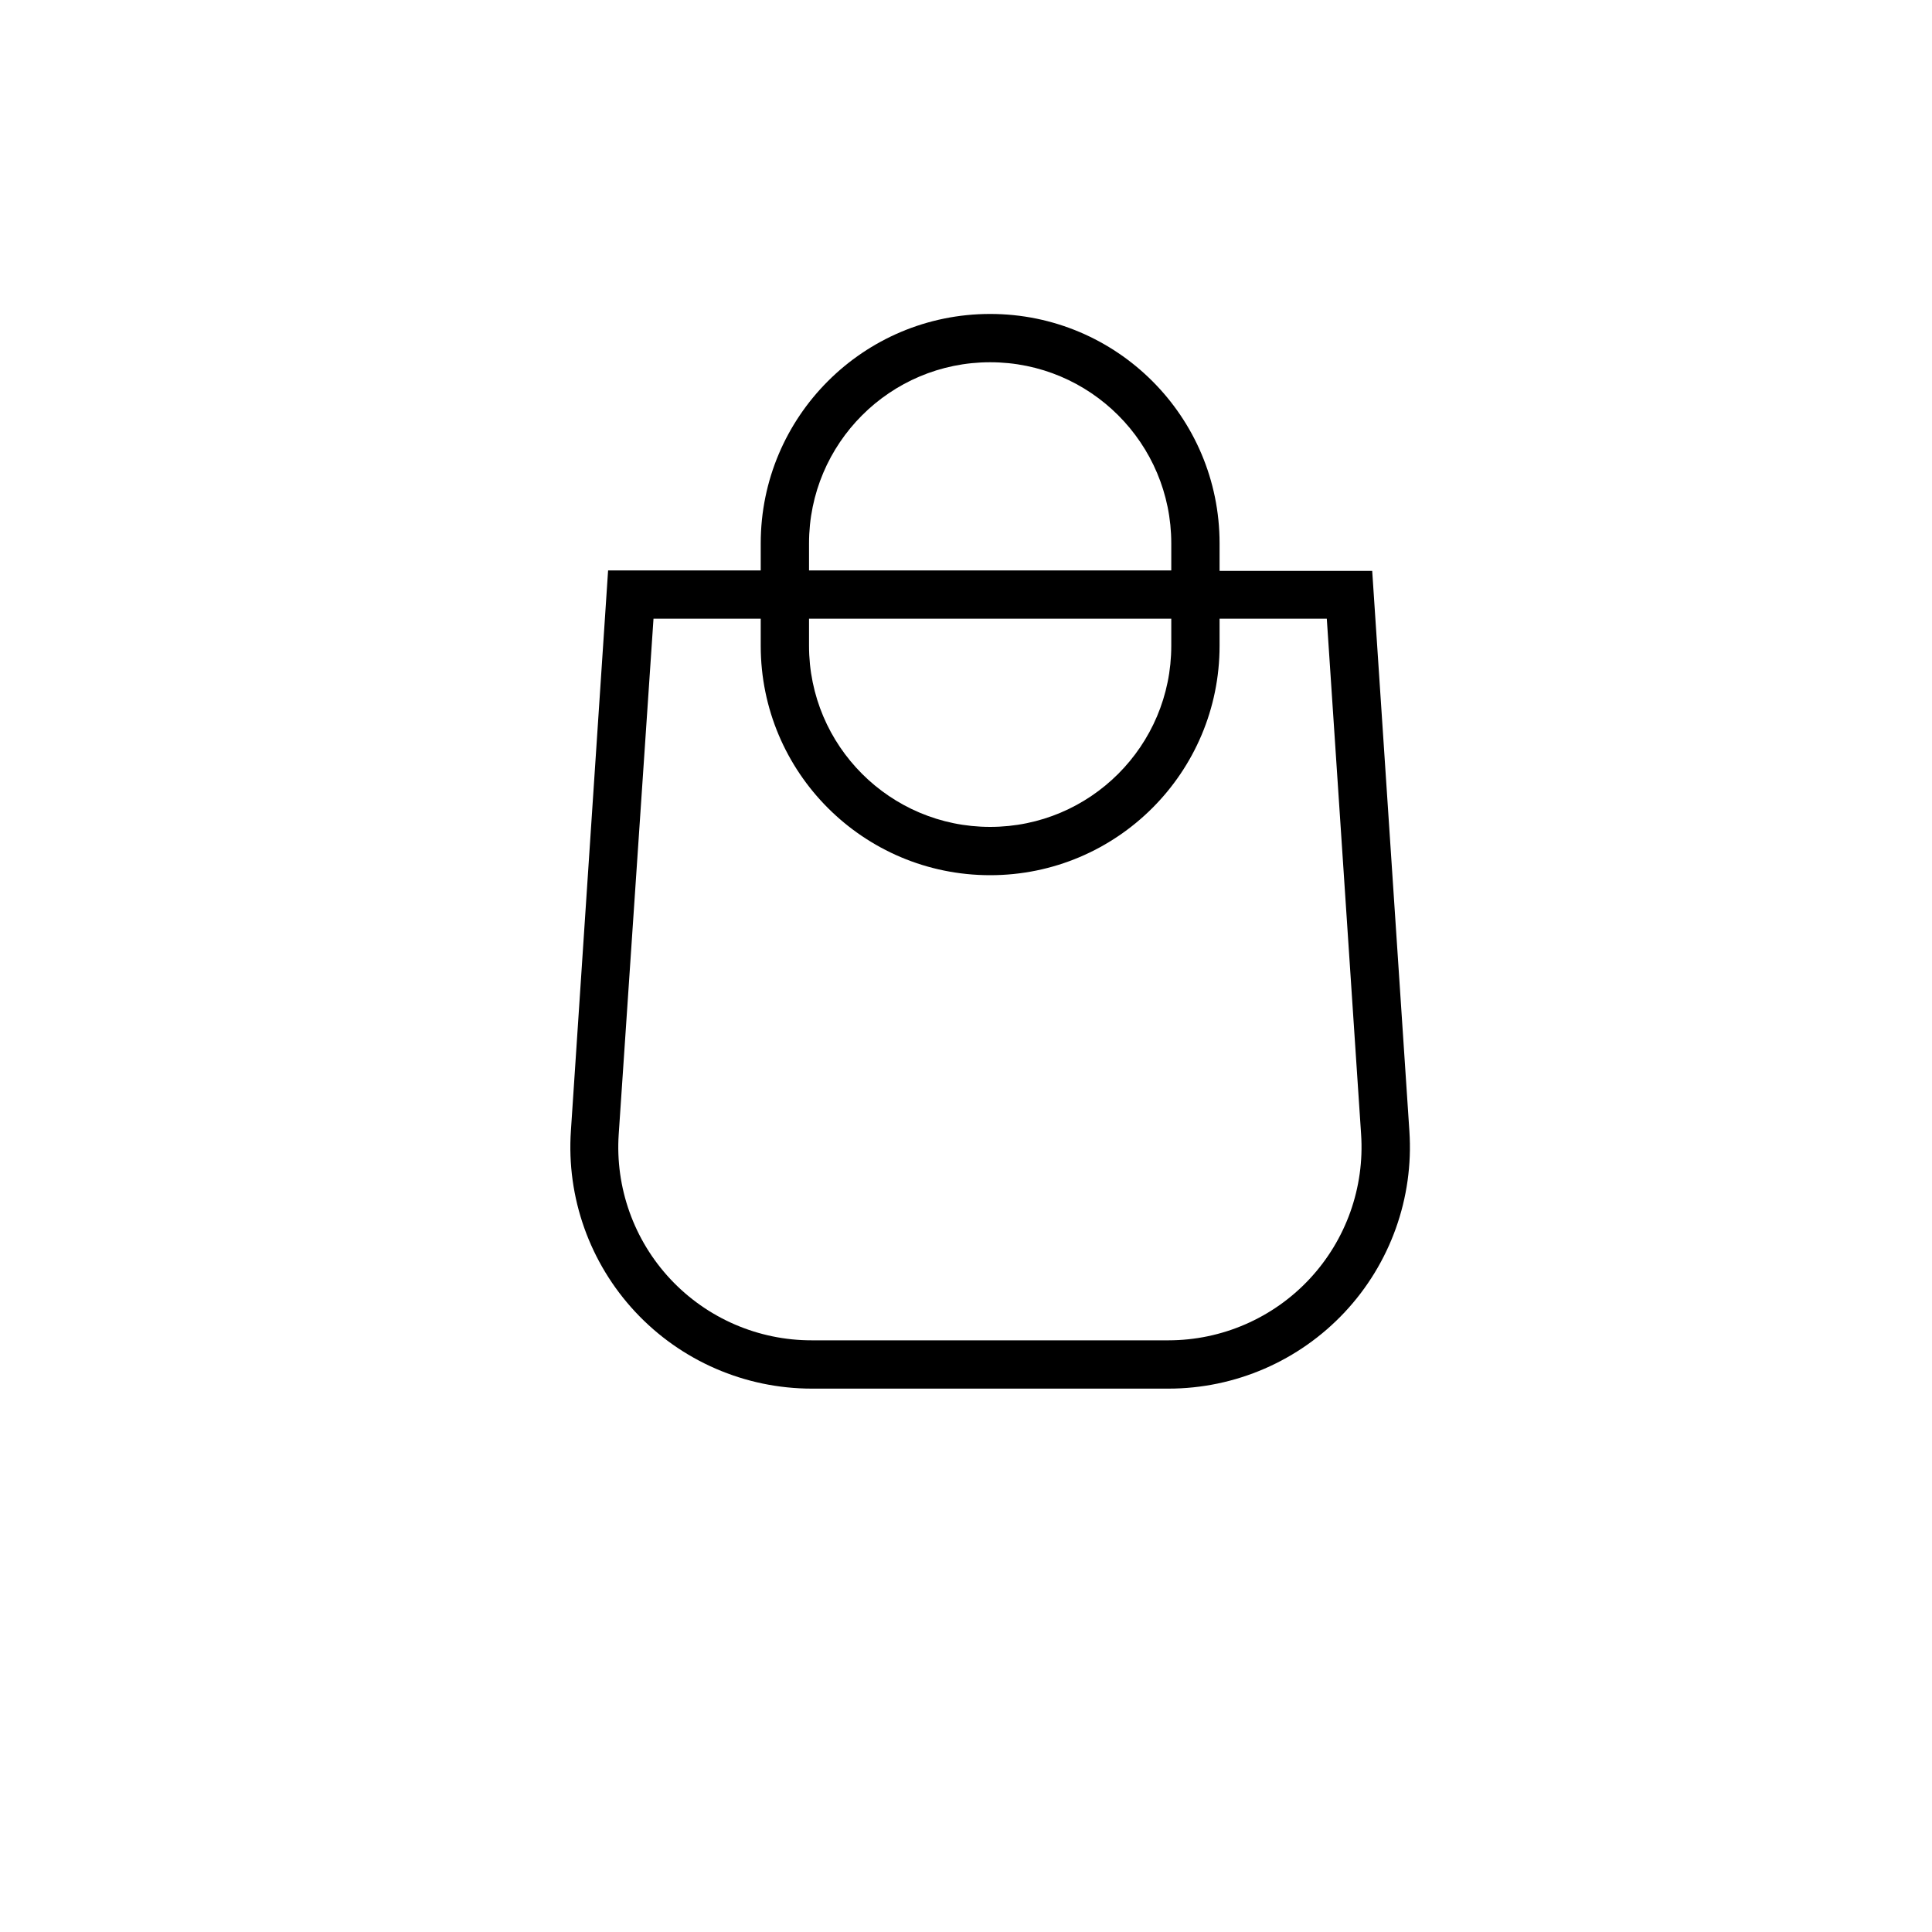
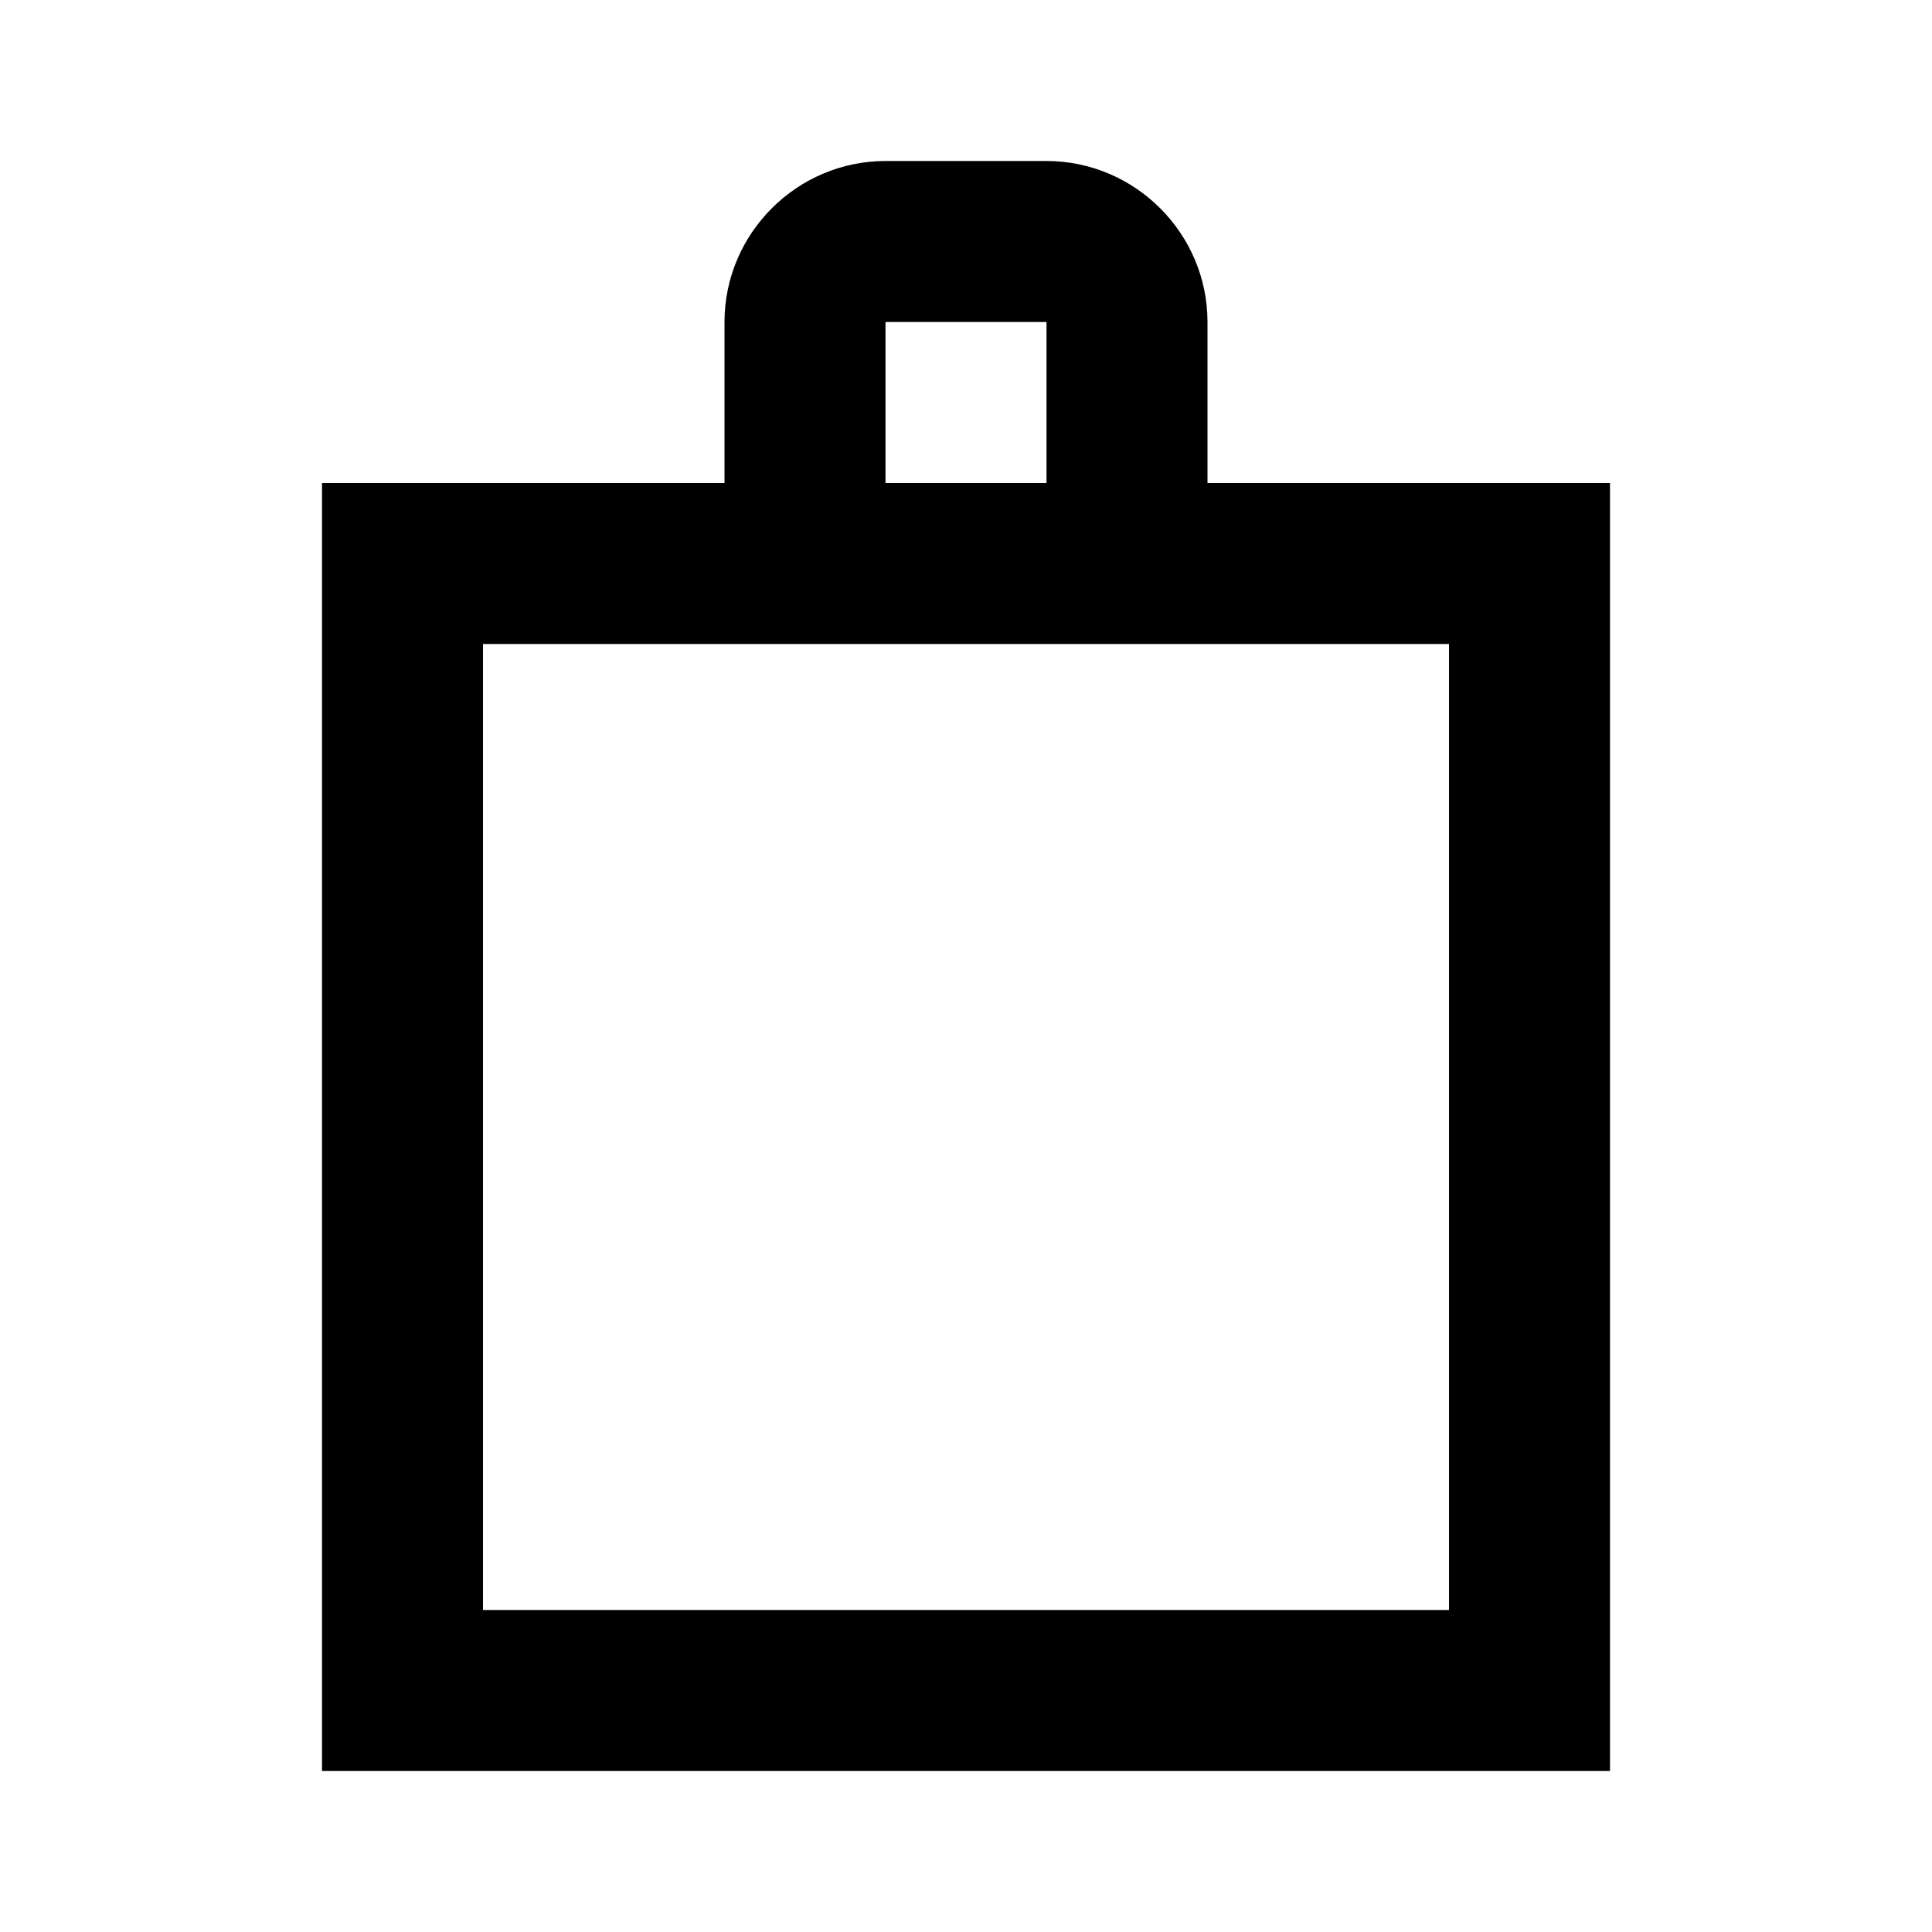
- <svg xmlns="http://www.w3.org/2000/svg" fill="none" class="icon icon-cart" viewBox="0 0 40 40">
-   <path fill="currentColor" fill-rule="evenodd" d="M20.5 6.5a4.75 4.75 0 0 0-4.75 4.75v.56h-3.16l-.77 11.6a5 5 0 0 0 4.99 5.34h7.38a5 5 0 0 0 4.99-5.33l-.77-11.6h-3.16v-.57A4.75 4.75 0 0 0 20.5 6.5m3.75 5.31v-.56a3.75 3.75 0 1 0-7.5 0v.56zm-7.5 1h7.5v.56a3.75 3.75 0 1 1-7.5 0zm-1 0v.56a4.75 4.75 0 1 0 9.5 0v-.56h2.22l.71 10.67a4 4 0 0 1-3.99 4.27h-7.38a4 4 0 0 1-4-4.27l.72-10.67z" />
+ <svg xmlns="http://www.w3.org/2000/svg" viewBox="0 0 48 48" height="800px" width="800px">
+   <path fill="none" d="M0 0h48v48H0z" />
+   <g id="Your_Icons">
+     <path d="M26,4h-4c-2.2,0-4,1.8-4,4v4H8v32h32V12H30V8C30,5.8,28.2,4,26,4z M36,16v24H12V16H36z M22,12V8h4v4H22z" />
+   </g>
</svg>
